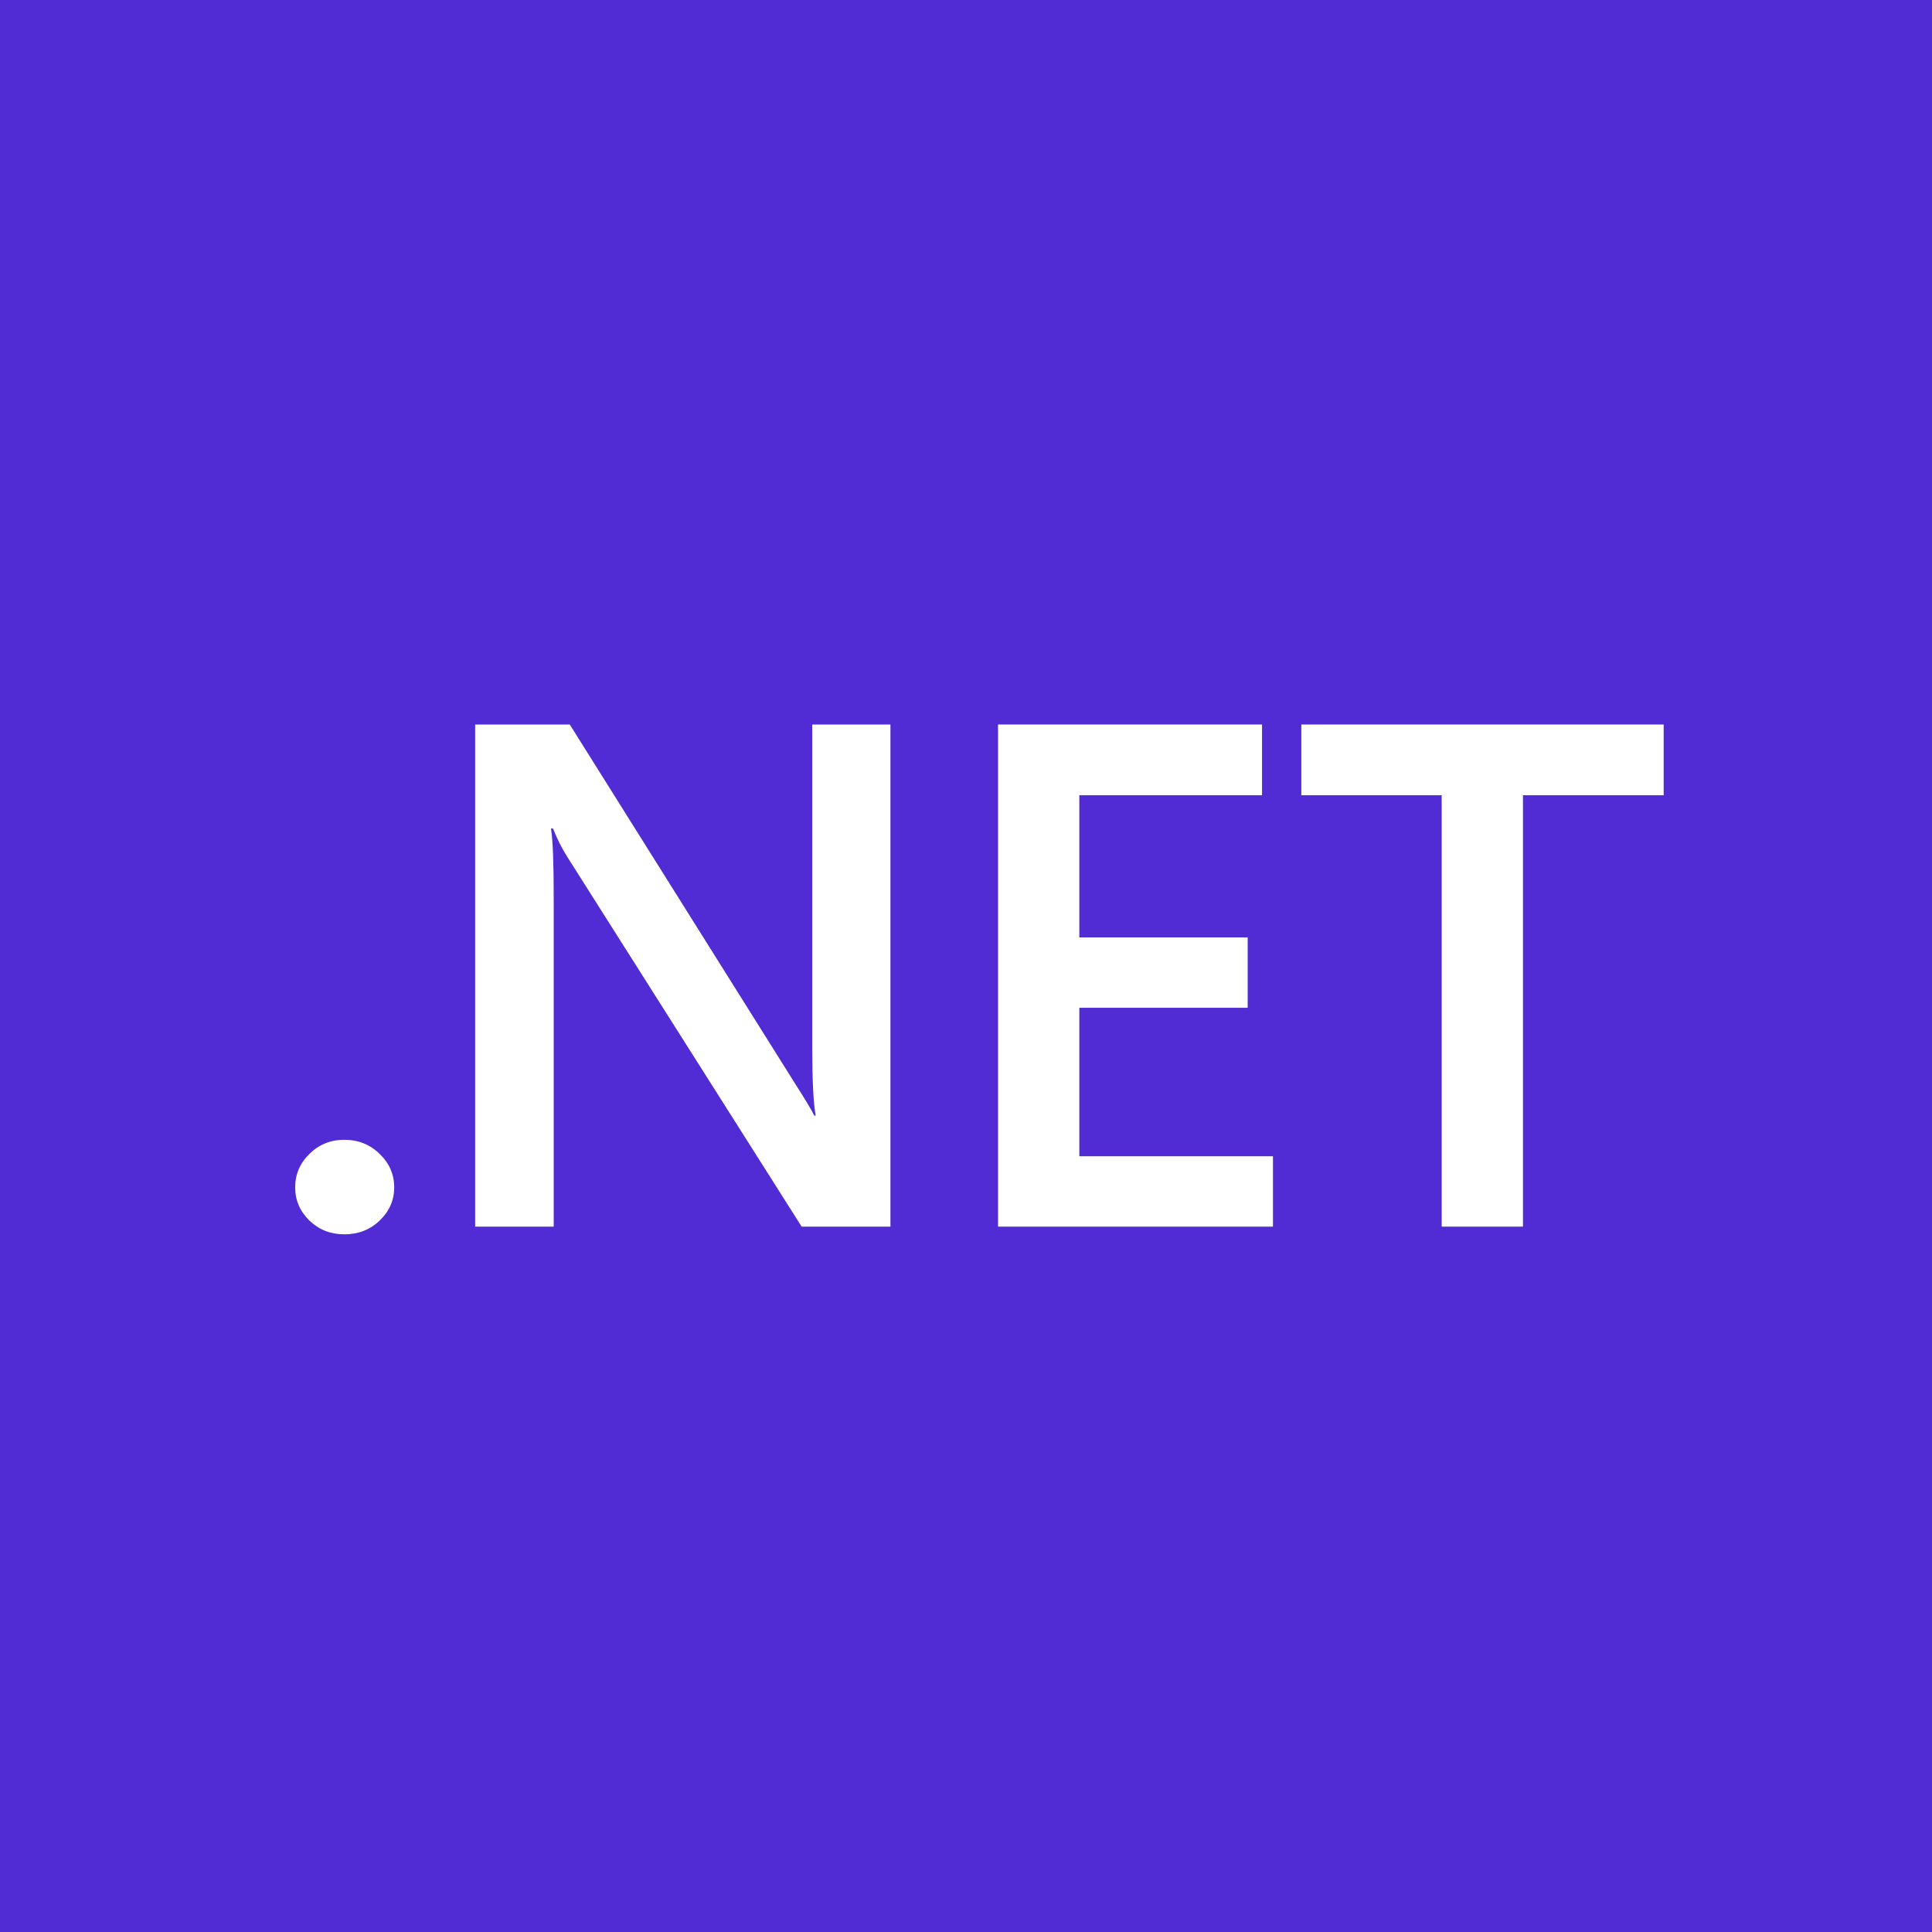
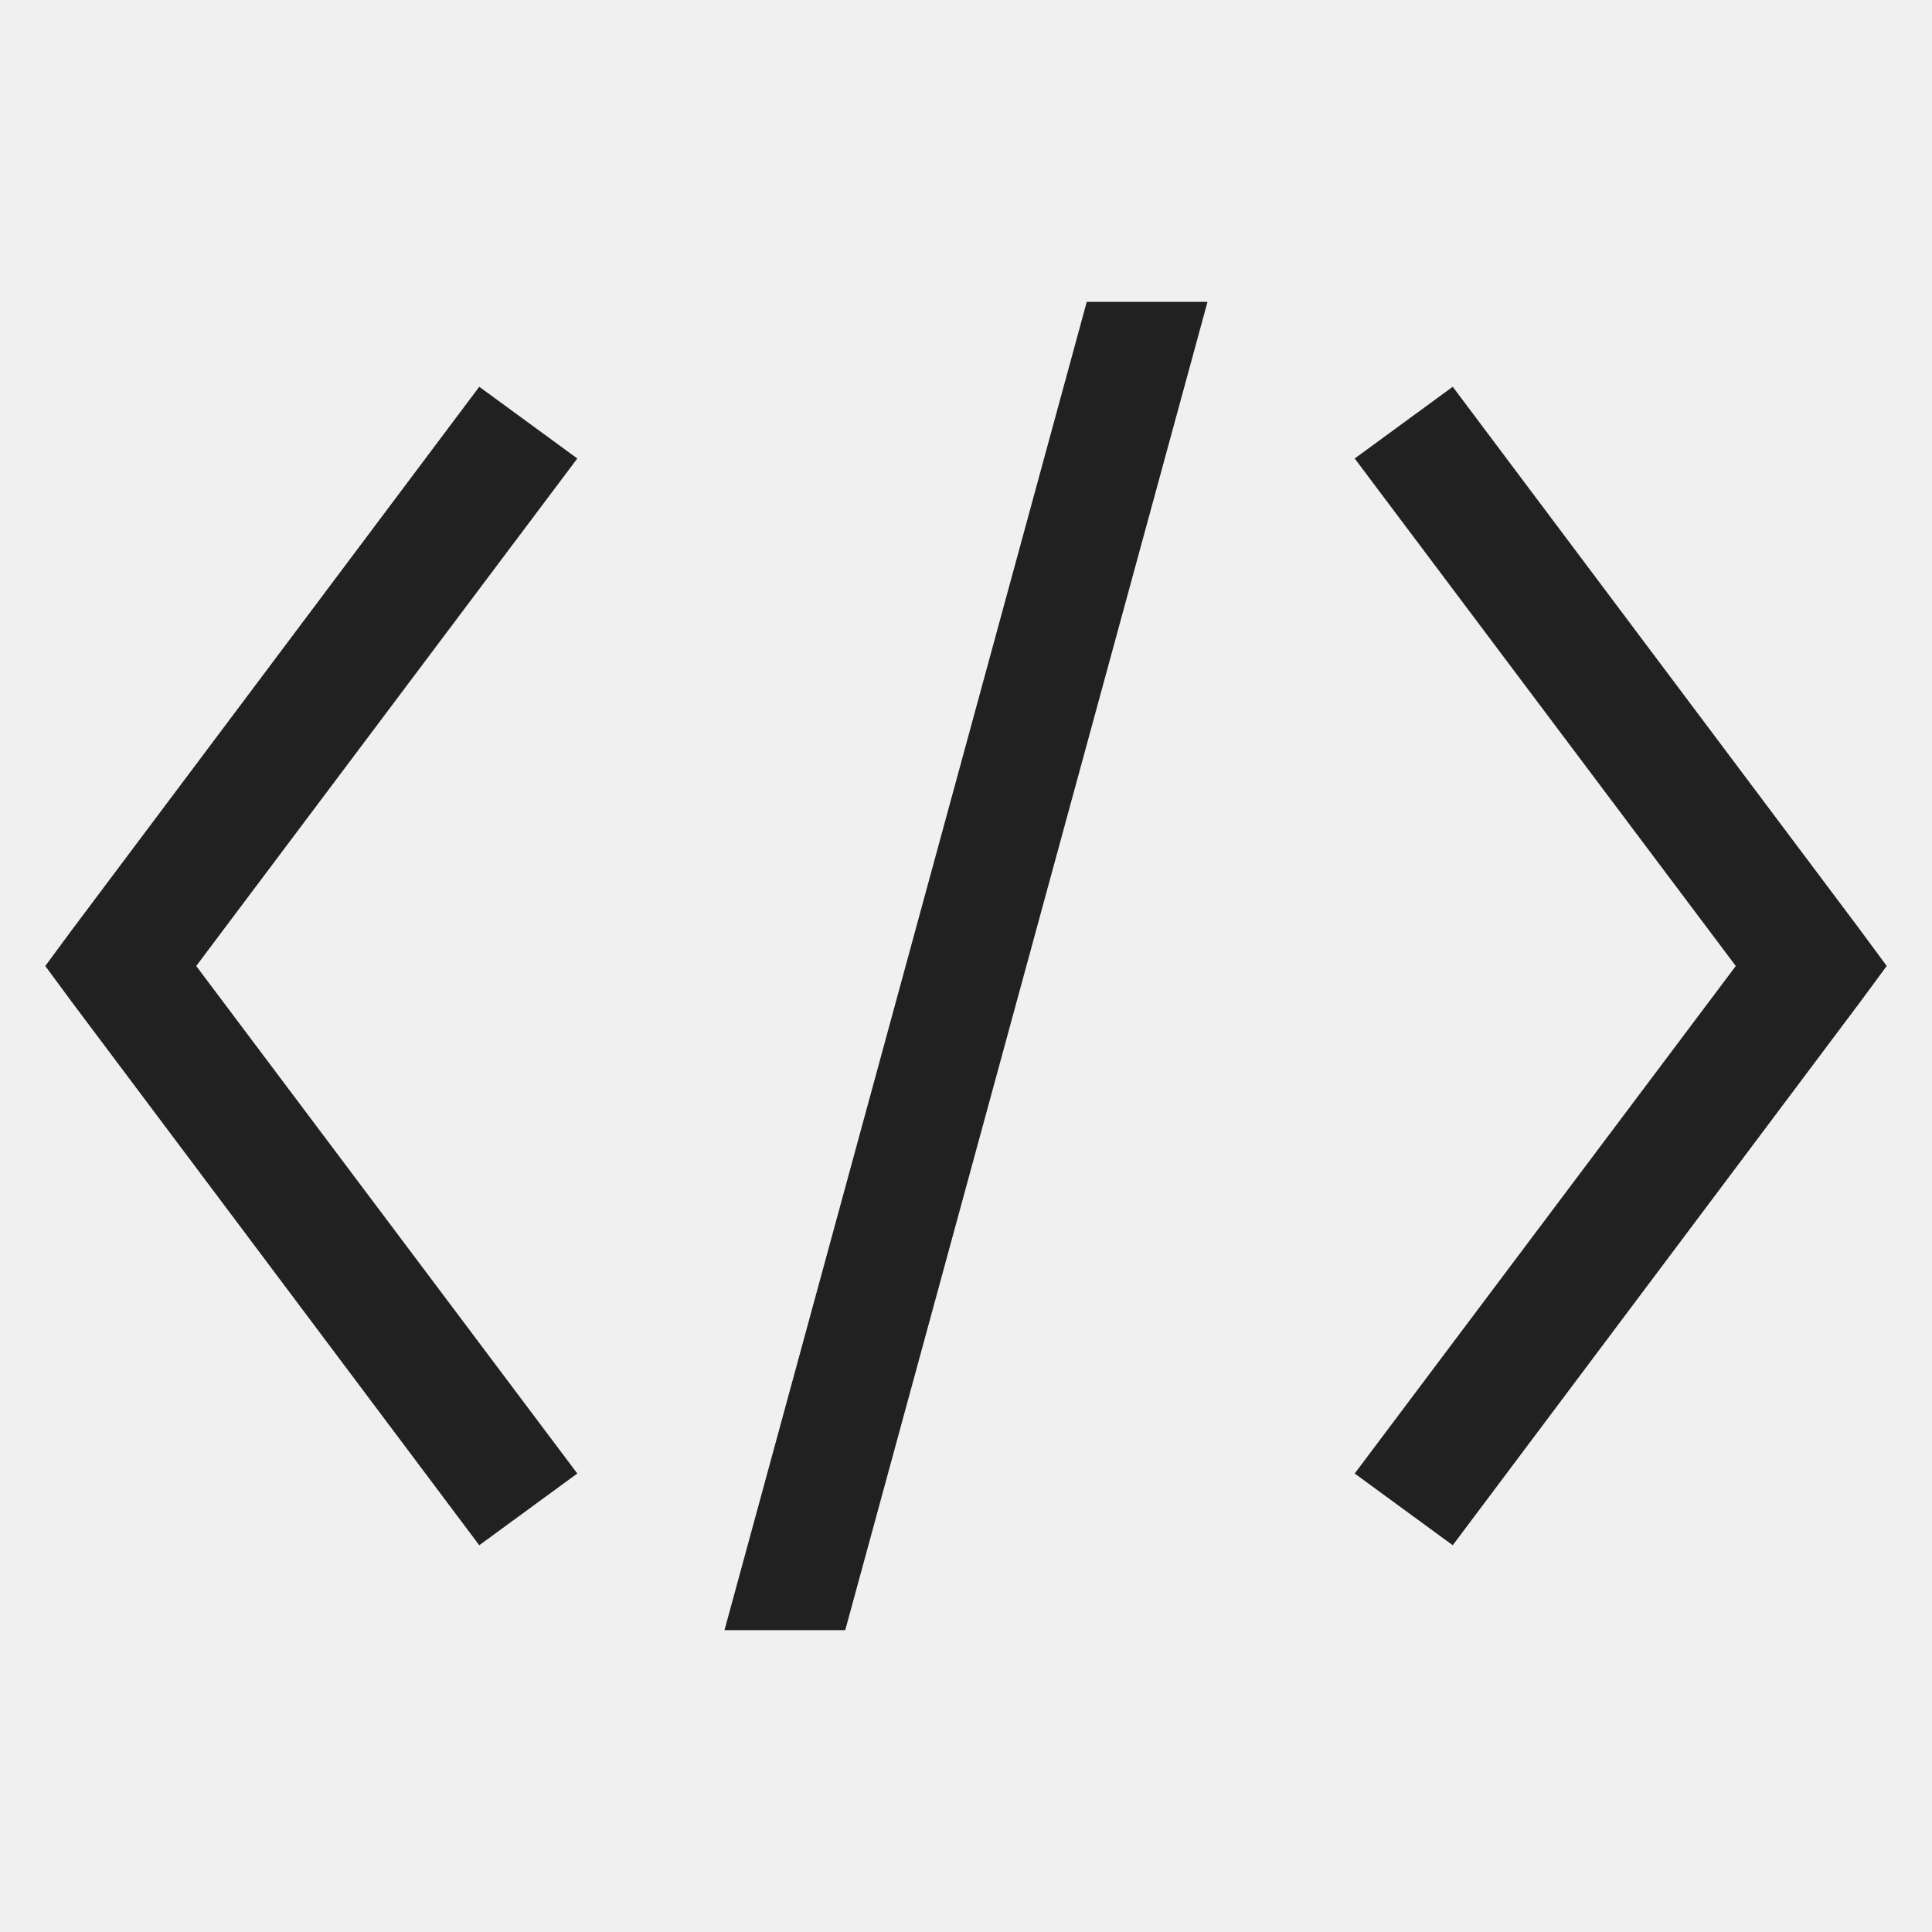
- <svg xmlns="http://www.w3.org/2000/svg" width="456" height="456" viewBox="0 0 456 456" fill="none">
-   <rect width="456" height="456" fill="#512BD4" />
-   <path d="M81.274 291.333C78.05 291.333 75.309 290.259 73.052 288.11C70.795 285.906 69.666 283.289 69.666 280.259C69.666 277.173 70.795 274.529 73.052 272.325C75.309 270.121 78.05 269.019 81.274 269.019C84.552 269.019 87.319 270.121 89.576 272.325C91.887 274.529 93.042 277.173 93.042 280.259C93.042 283.289 91.887 285.906 89.576 288.11C87.319 290.259 84.552 291.333 81.274 291.333Z" fill="white" />
-   <path d="M210.167 289.515H189.209L133.994 202.406C132.597 200.202 131.441 197.915 130.528 195.546H130.044C130.474 198.081 130.689 203.508 130.689 211.827V289.515H112.149V171H134.477L187.839 256.043C190.096 259.57 191.547 261.994 192.192 263.316H192.514C191.977 260.176 191.708 254.859 191.708 247.365V171H210.167V289.515Z" fill="white" />
-   <path d="M300.449 289.515H235.561V171H297.87V187.695H254.746V221.249H294.485V237.861H254.746V272.903H300.449V289.515Z" fill="white" />
-   <path d="M392.667 187.695H359.457V289.515H340.272V187.695H307.143V171H392.667V187.695Z" fill="white" />
+ <svg xmlns="http://www.w3.org/2000/svg" width="32px" height="32px" viewBox="0 0 32 32">
+   <style>
+     path { fill: #212121; }
+     @media (prefers-color-scheme: dark) { path { fill: white; opacity: 0.5; } }
+ </style>
+   <path d="M 18 5 L 12 27 L 14 27 L 20 5 Z M 7.938 6.406 L 1.188 15.406 L 0.75 16 L 1.188 16.594 L 7.938 25.594 L 9.562 24.406 L 3.25 16 L 9.562 7.594 Z M 24.062 6.406 L 22.438 7.594 L 28.75 16 L 22.438 24.406 L 24.062 25.594 L 30.812 16.594 L 31.25 16 L 30.812 15.406 Z" />
</svg>
